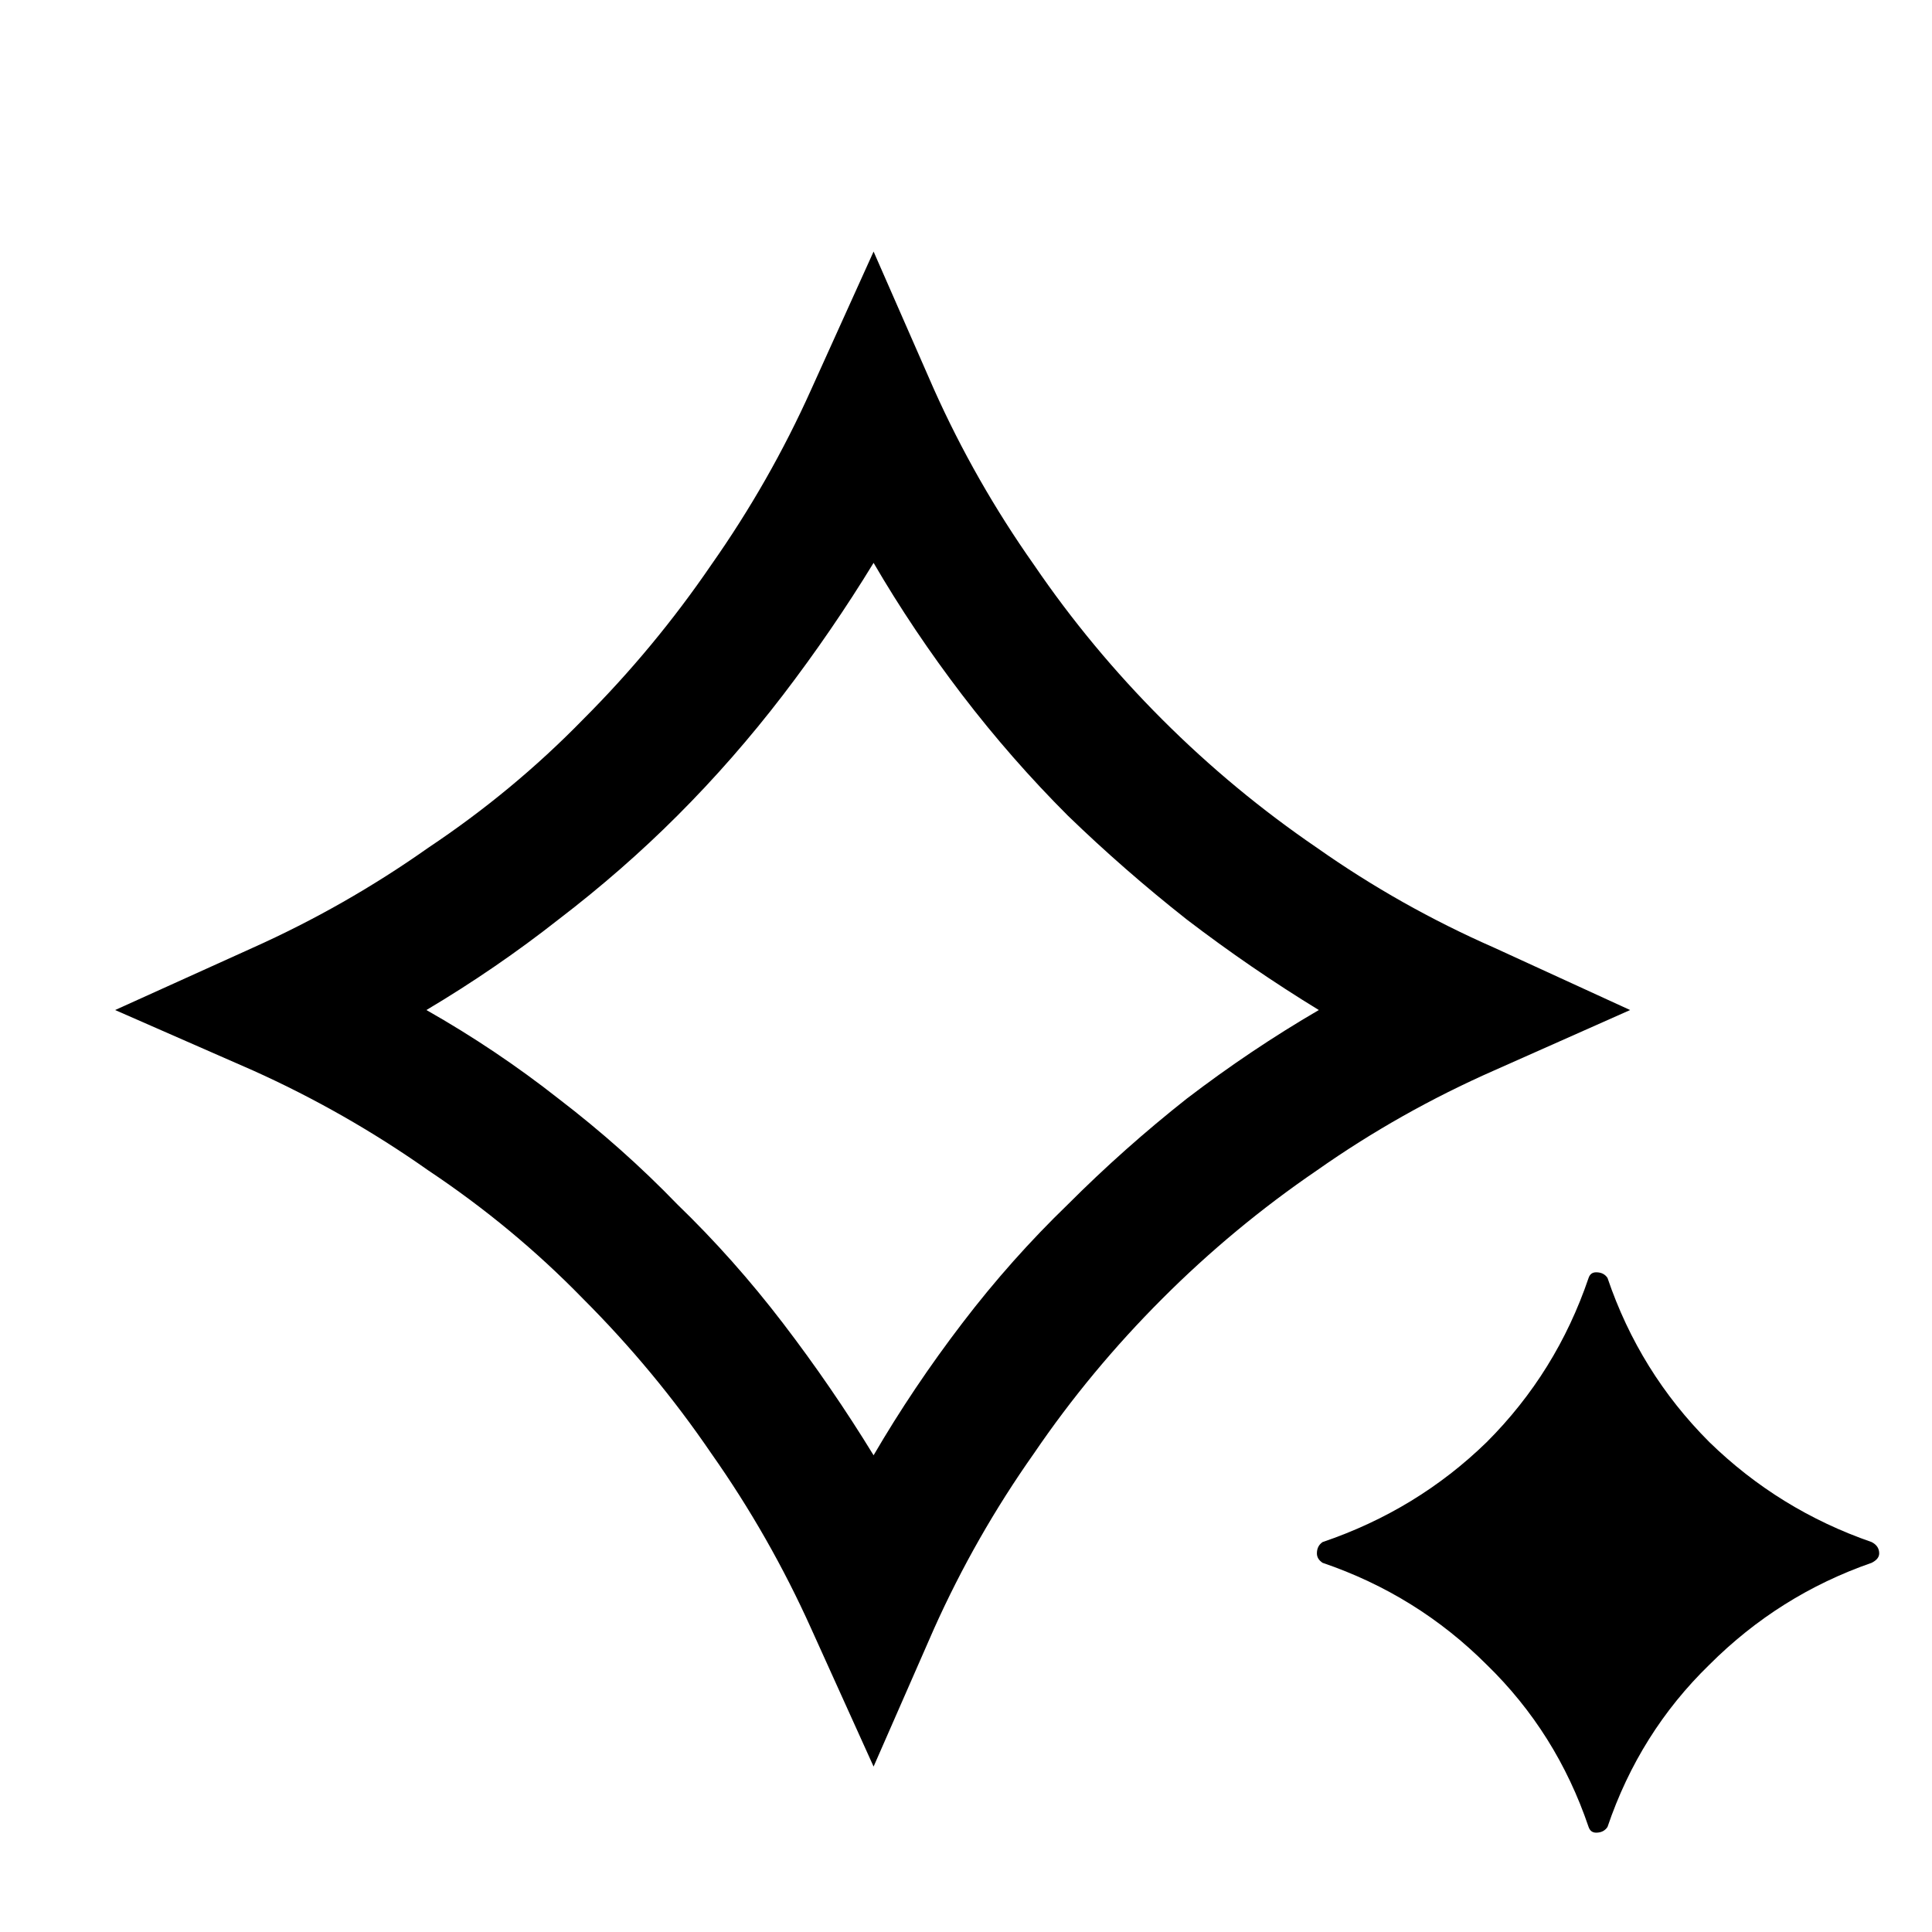
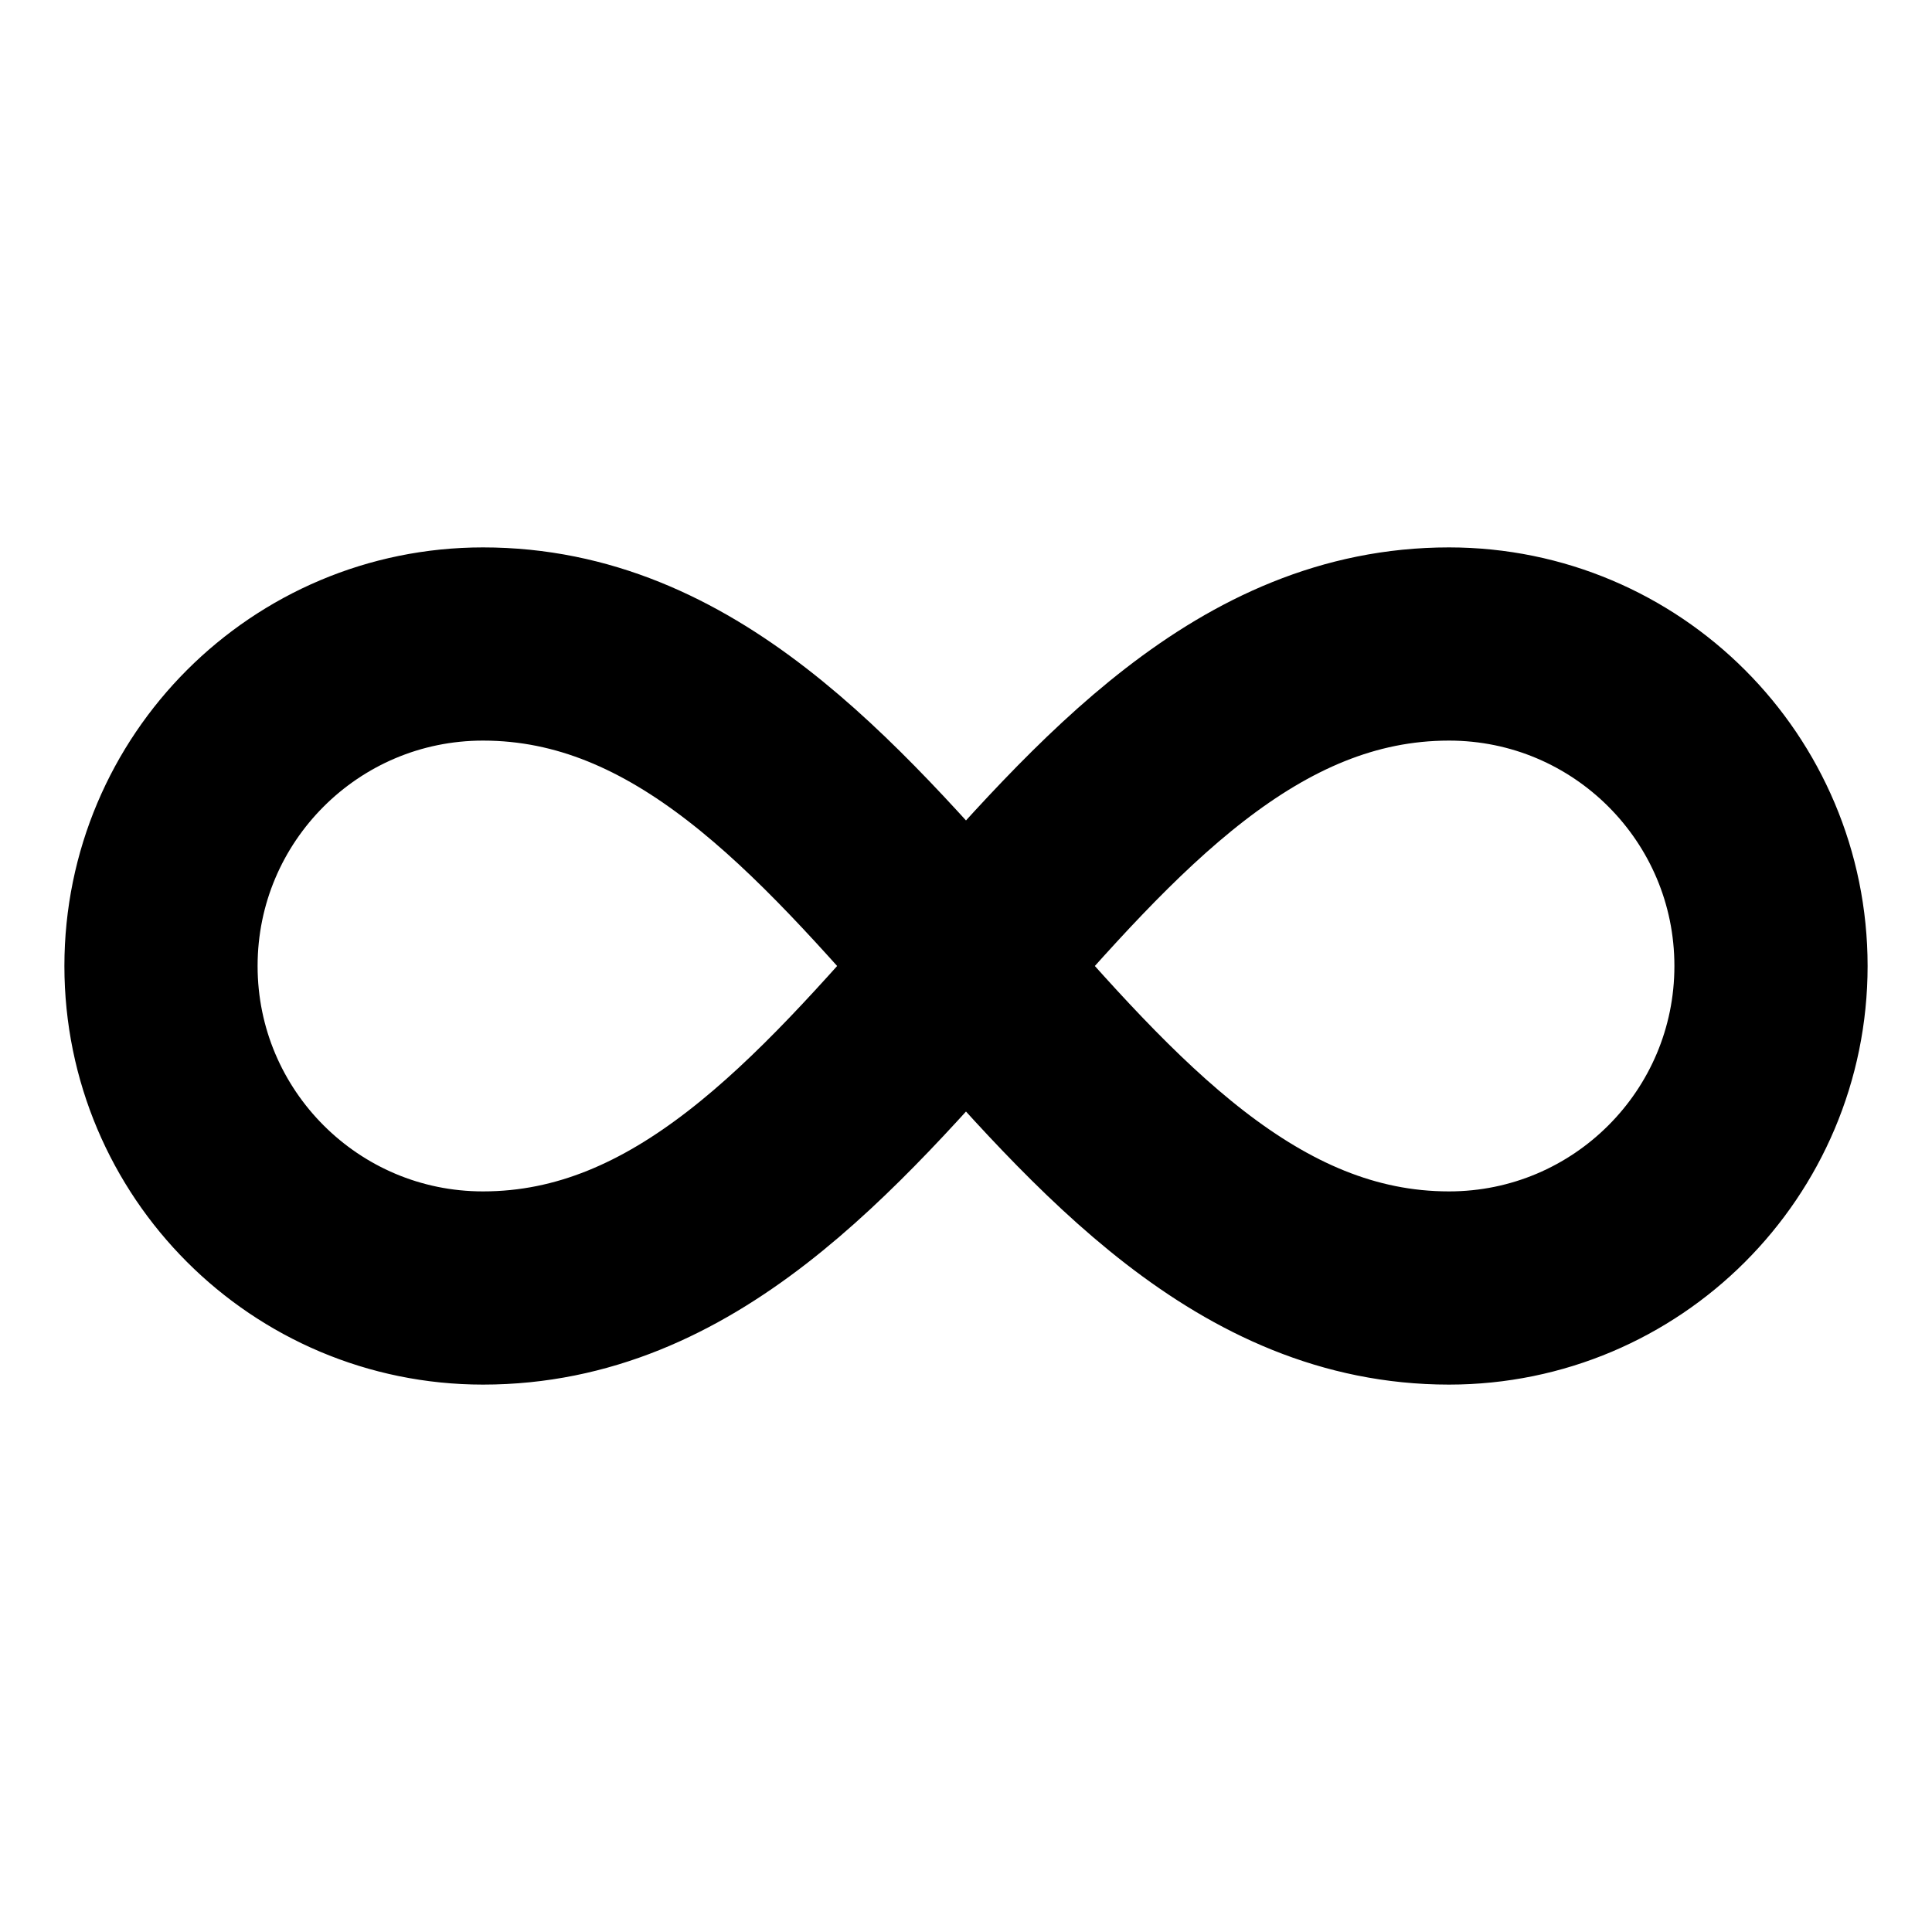
<svg xmlns="http://www.w3.org/2000/svg" width="24" height="24" viewBox="0 0 24 24" fill="none">
-   <path d="M19.734 15.875C19.75 15.828 19.781 15.805 19.828 15.805C19.891 15.805 19.938 15.828 19.969 15.875C20.234 16.656 20.656 17.336 21.234 17.914C21.812 18.477 22.484 18.891 23.25 19.156C23.312 19.188 23.344 19.234 23.344 19.297C23.344 19.344 23.312 19.383 23.25 19.414C22.484 19.68 21.812 20.102 21.234 20.68C20.656 21.242 20.234 21.914 19.969 22.695C19.938 22.742 19.891 22.766 19.828 22.766C19.781 22.766 19.75 22.742 19.734 22.695C19.469 21.914 19.047 21.242 18.469 20.68C17.891 20.102 17.211 19.68 16.43 19.414C16.383 19.383 16.359 19.344 16.359 19.297C16.359 19.234 16.383 19.188 16.43 19.156C17.211 18.891 17.891 18.477 18.469 17.914C19.047 17.336 19.469 16.656 19.734 15.875ZM11.602 4.836C11.945 5.602 12.359 6.328 12.844 7.016C13.312 7.703 13.844 8.344 14.438 8.938C15.031 9.531 15.672 10.062 16.359 10.531C17.047 11.016 17.781 11.43 18.562 11.773L20.25 12.547L18.562 13.297C17.781 13.641 17.047 14.055 16.359 14.539C15.672 15.008 15.031 15.539 14.438 16.133C13.844 16.727 13.312 17.367 12.844 18.055C12.359 18.742 11.945 19.469 11.602 20.234L10.852 21.945L10.078 20.234C9.734 19.469 9.32 18.742 8.836 18.055C8.367 17.367 7.836 16.727 7.242 16.133C6.664 15.539 6.023 15.008 5.32 14.539C4.633 14.055 3.906 13.641 3.141 13.297L1.43 12.547L3.141 11.773C3.906 11.43 4.633 11.016 5.32 10.531C6.023 10.062 6.664 9.531 7.242 8.938C7.836 8.344 8.367 7.703 8.836 7.016C9.32 6.328 9.734 5.602 10.078 4.836L10.852 3.125L11.602 4.836ZM10.852 6.992C10.508 7.555 10.133 8.102 9.727 8.633C9.32 9.164 8.883 9.664 8.414 10.133C7.961 10.586 7.469 11.016 6.938 11.422C6.422 11.828 5.875 12.203 5.297 12.547C5.875 12.875 6.422 13.242 6.938 13.648C7.469 14.055 7.961 14.492 8.414 14.961C8.883 15.414 9.32 15.906 9.727 16.438C10.133 16.969 10.508 17.516 10.852 18.078C11.18 17.516 11.547 16.969 11.953 16.438C12.359 15.906 12.797 15.414 13.266 14.961C13.734 14.492 14.227 14.055 14.742 13.648C15.273 13.242 15.82 12.875 16.383 12.547C15.82 12.203 15.273 11.828 14.742 11.422C14.227 11.016 13.734 10.586 13.266 10.133C12.797 9.664 12.359 9.164 11.953 8.633C11.547 8.102 11.18 7.555 10.852 6.992Z" fill="black" />
+   <path d="M6 16c5 0 7-8 12-8a4 4 0 0 1 0 8c-5 0-7-8-12-8a4 4 0 1 0 0 8" stroke="#000000" stroke-width="2.4" stroke-linecap="round" stroke-linejoin="round" />
</svg>
